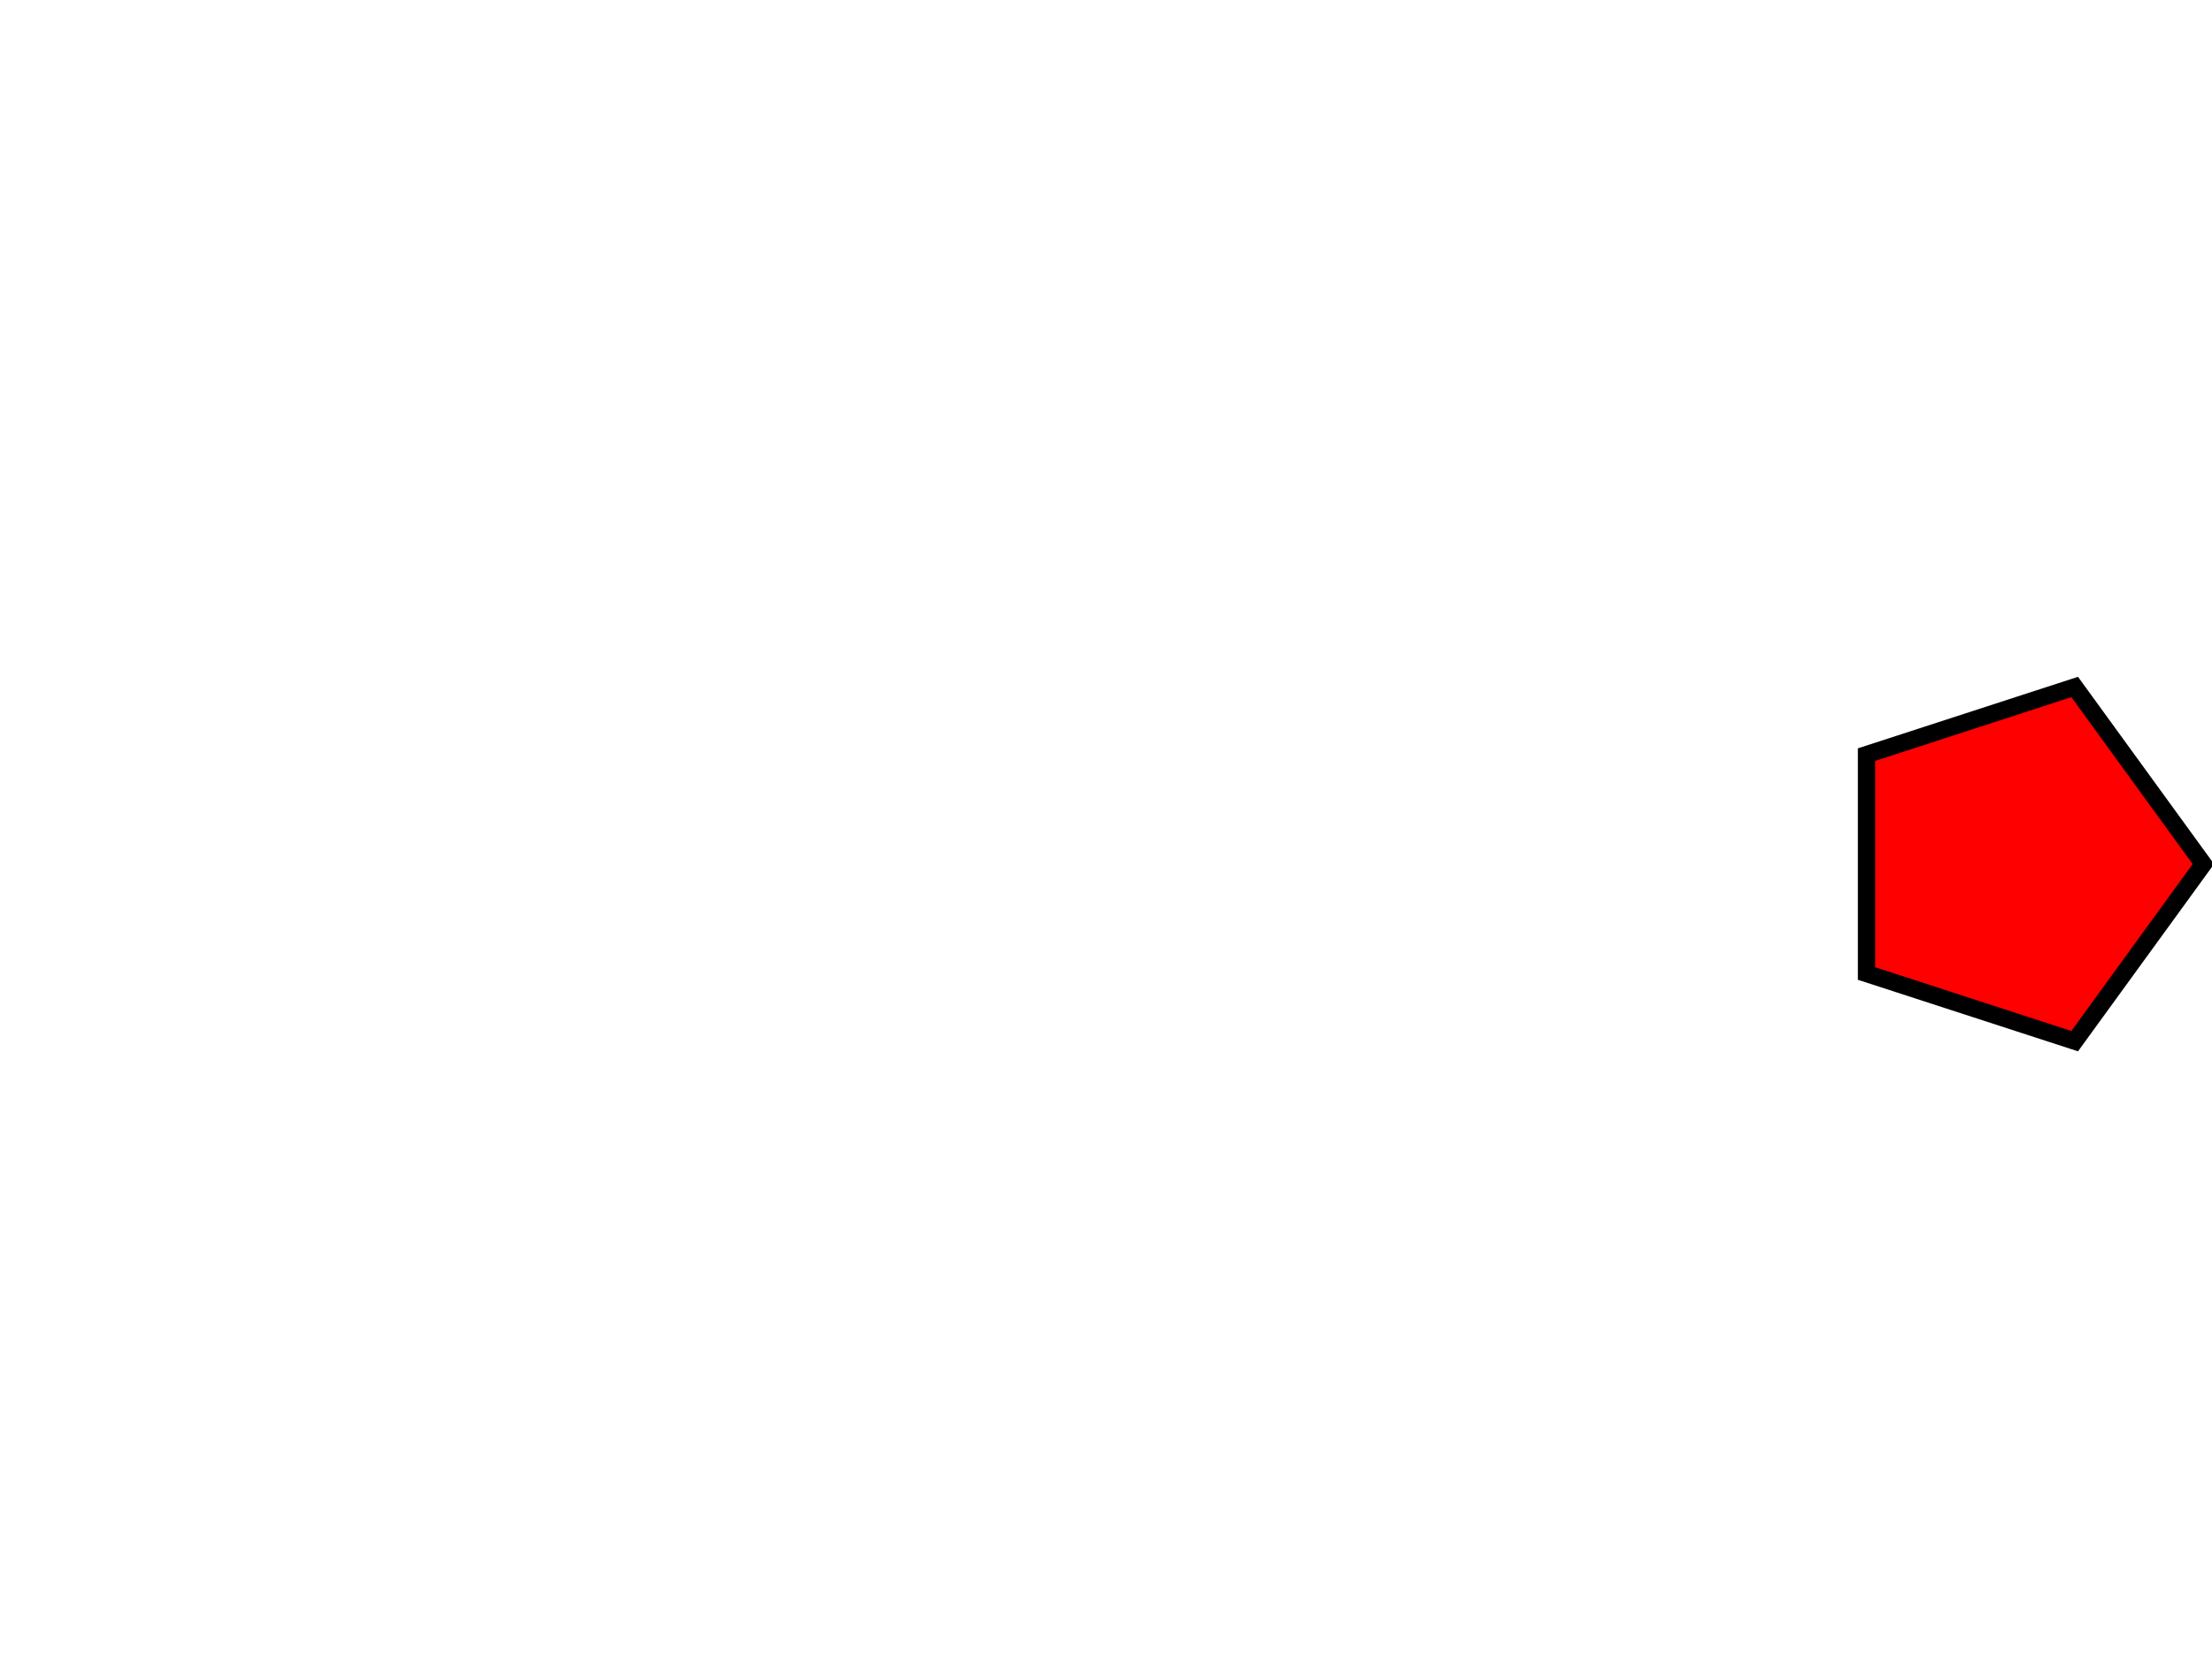
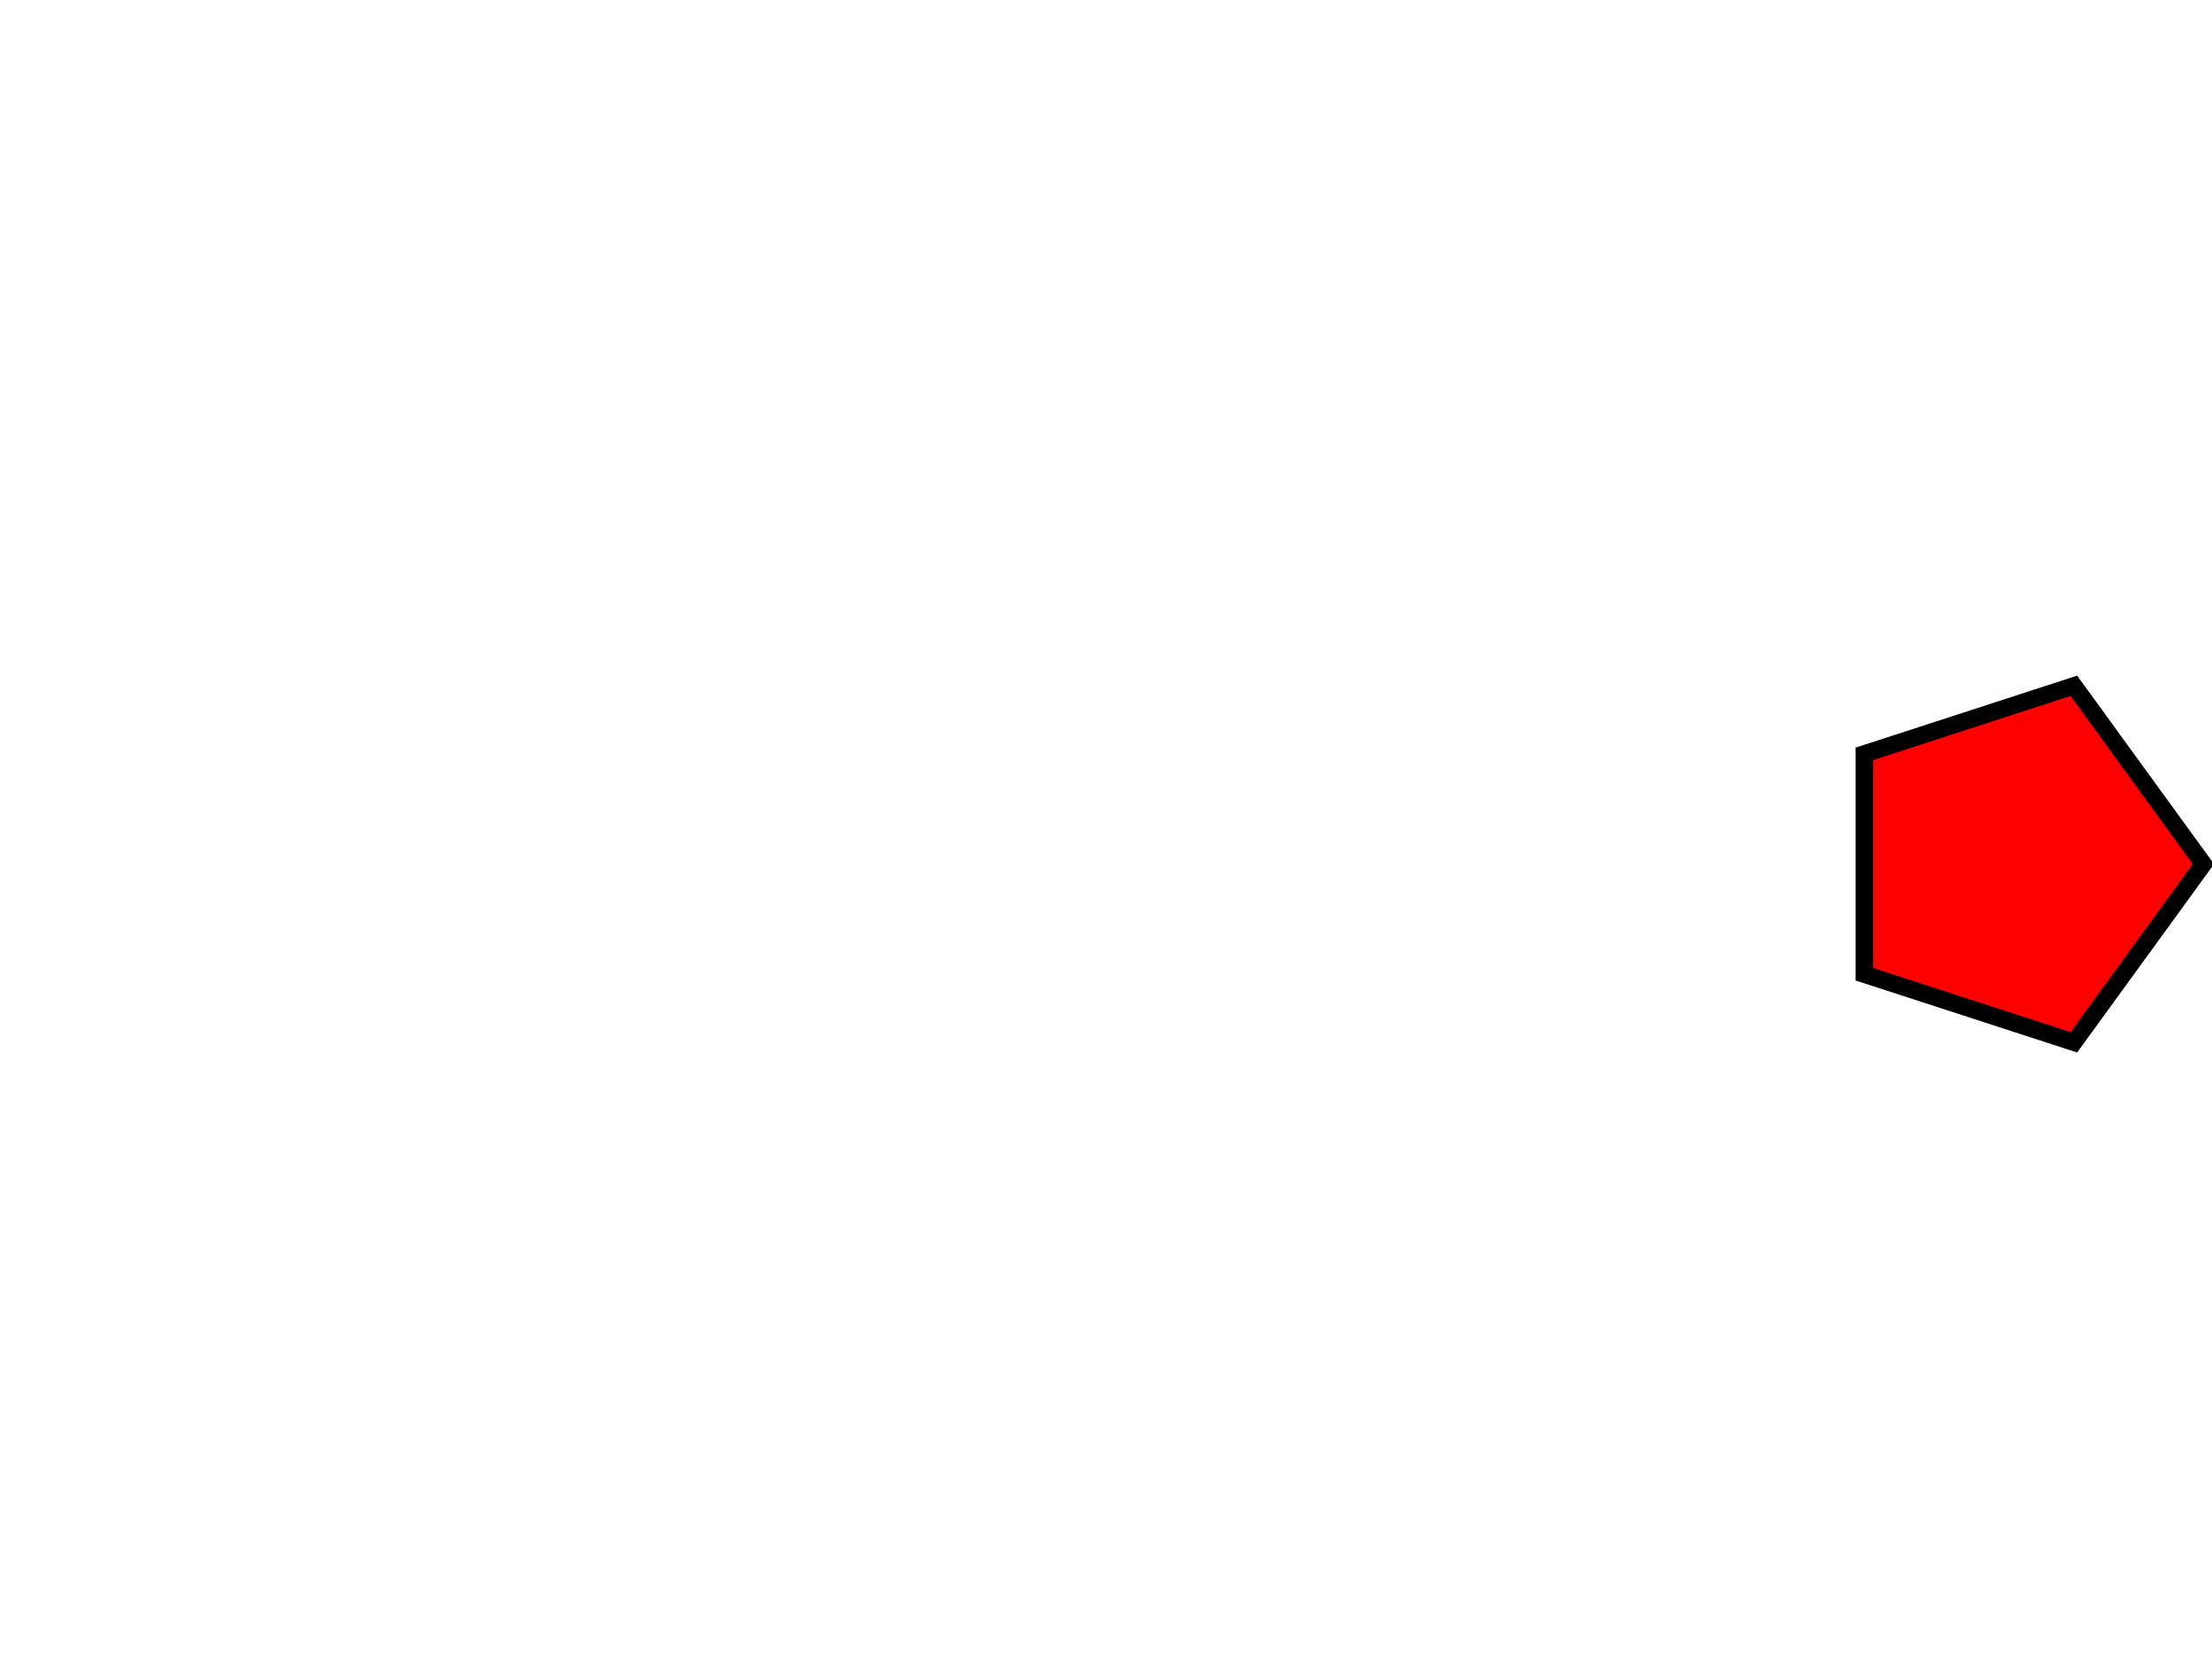
<svg xmlns="http://www.w3.org/2000/svg" width="640" height="480">
  <g class="layer">
-     <polygon cx="325" cy="250" edge="63.33" fill="#FF0000" id="svg_1" orient="x" points="637.5,250 600.274,301.238 540.04,281.667 540.04,218.333 600.274,198.762 637.5,250 " shape="regularPoly" sides="5" stroke="#000000" stroke-width="5" />
+     <polygon cx="330" cy="250" edge="63.75" fill="#FF0000" id="svg_1" orient="x" points="637.5,250 600.026,301.578 539.393,281.877 539.393,218.123 600.026,198.422 637.5,250 " shape="regularPoly" sides="5" stroke="#000000" stroke-width="5" />
  </g>
</svg>
